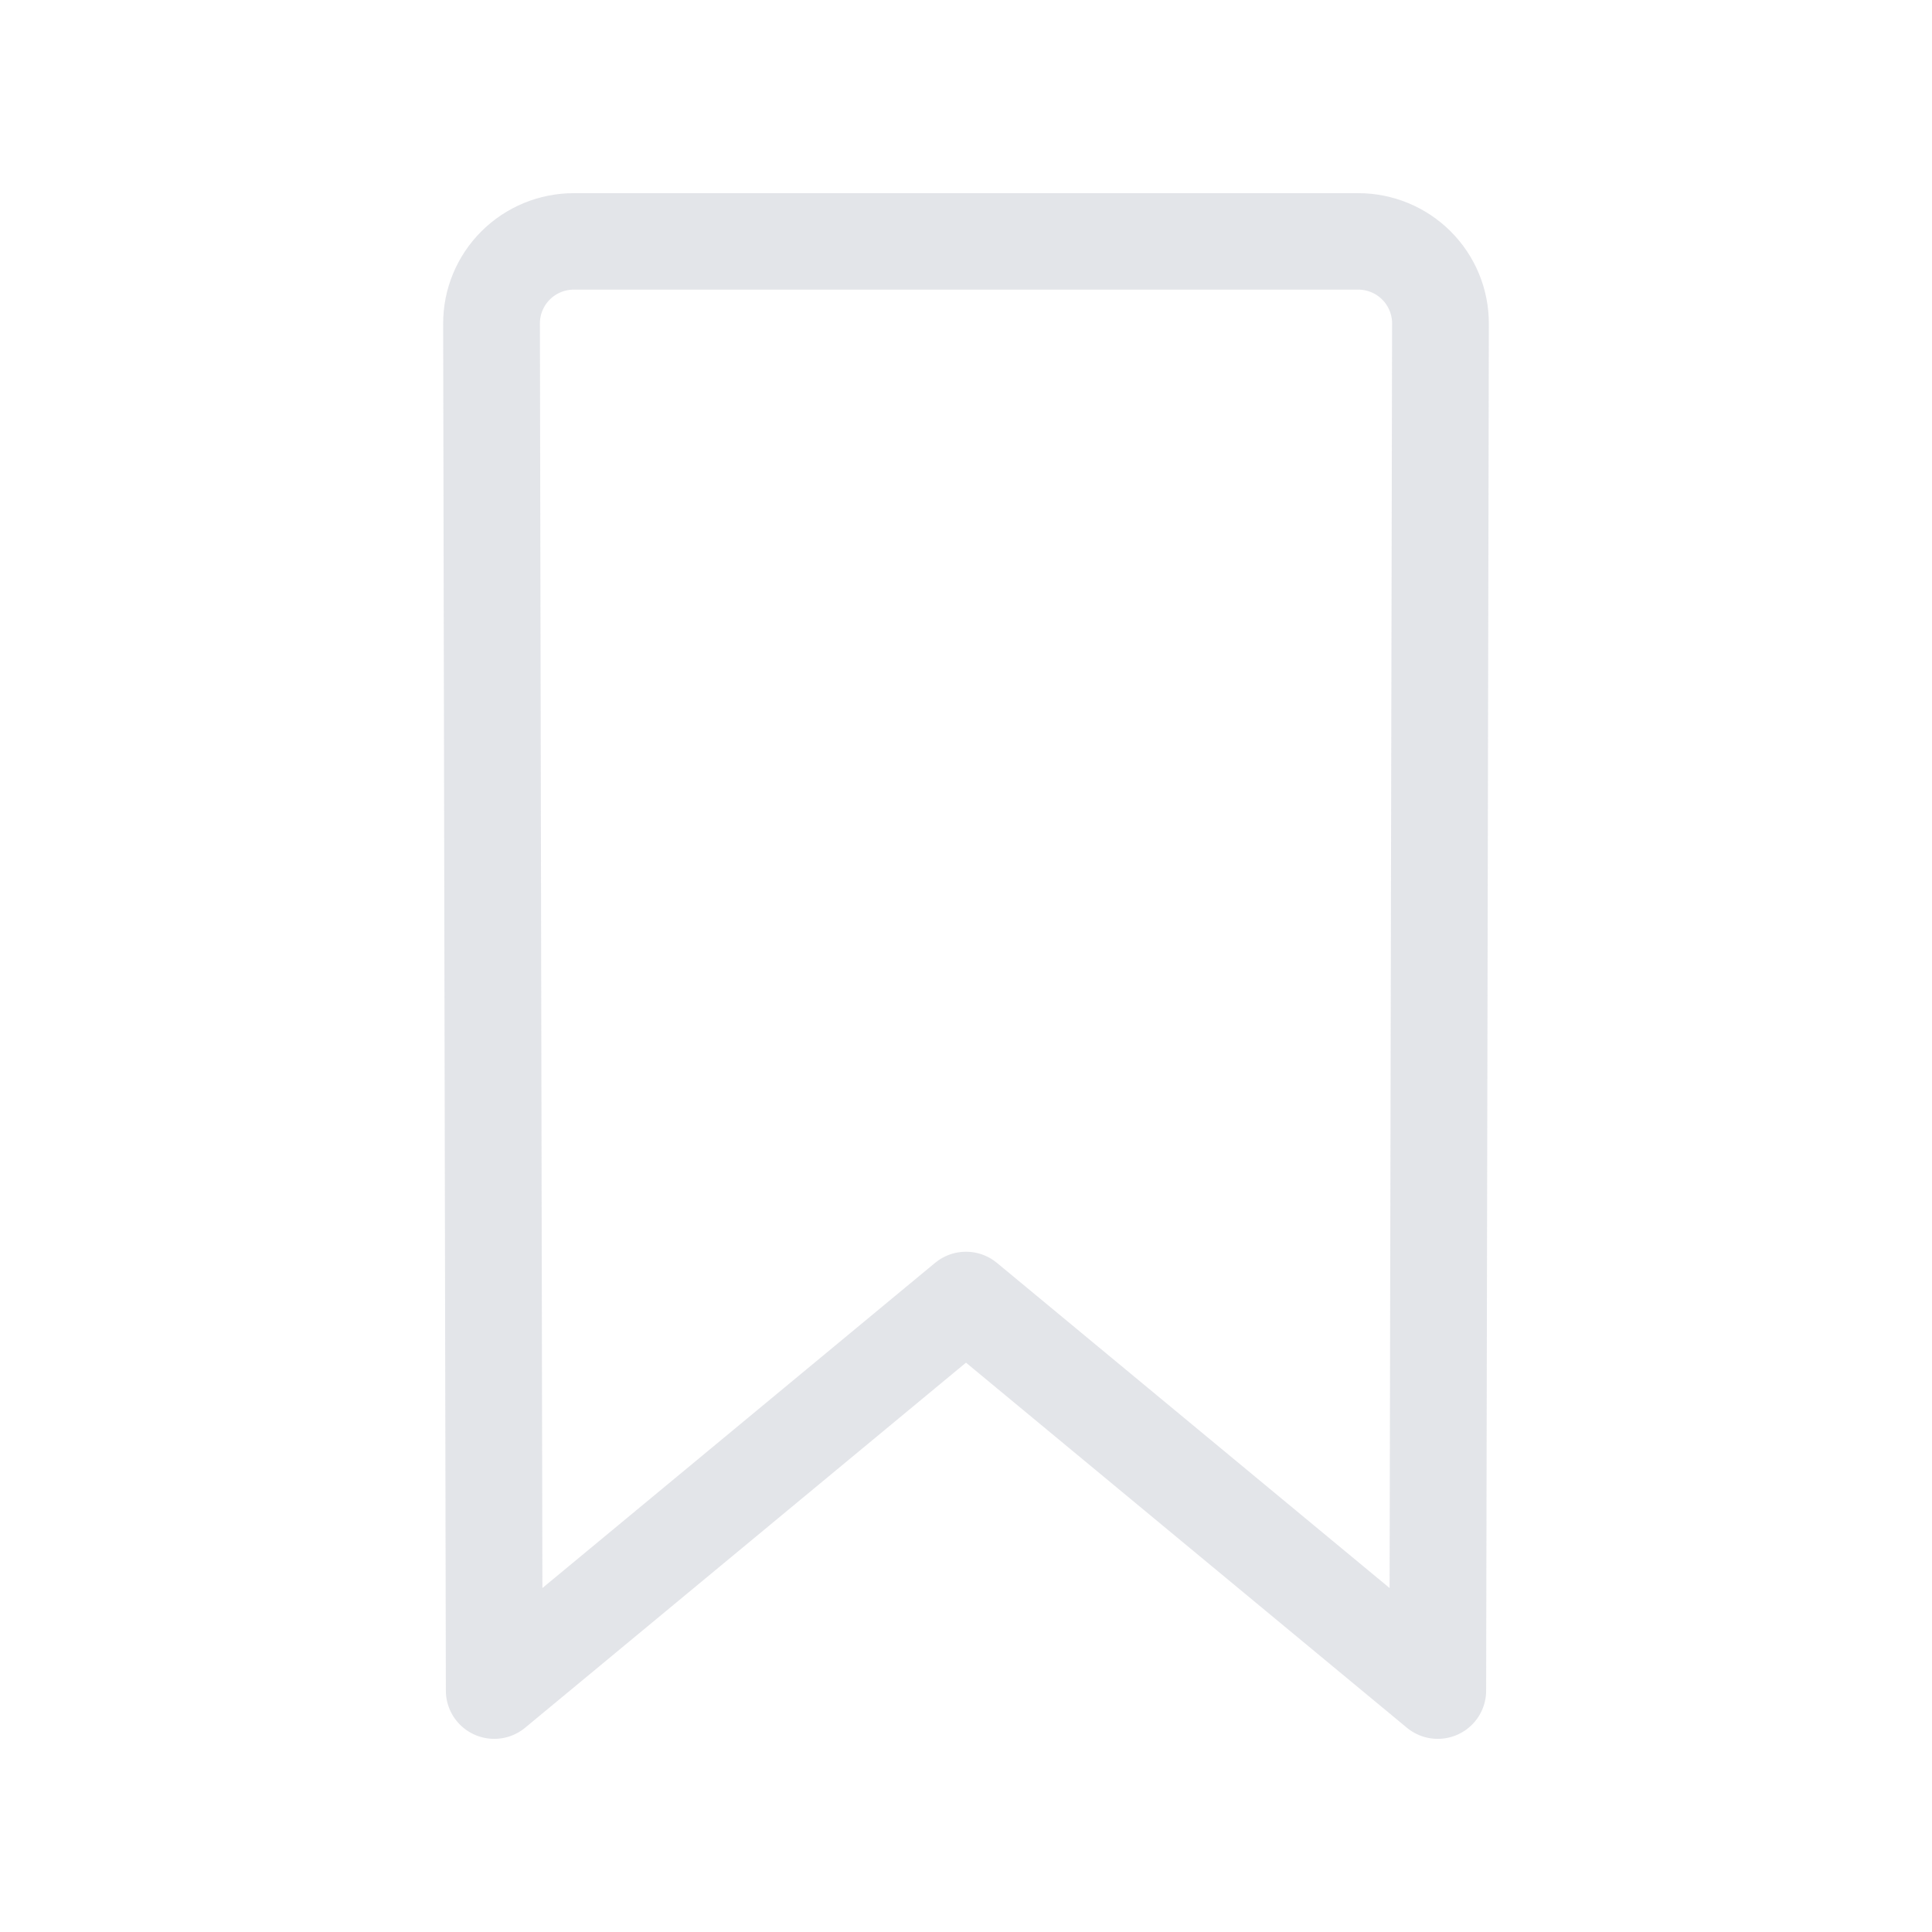
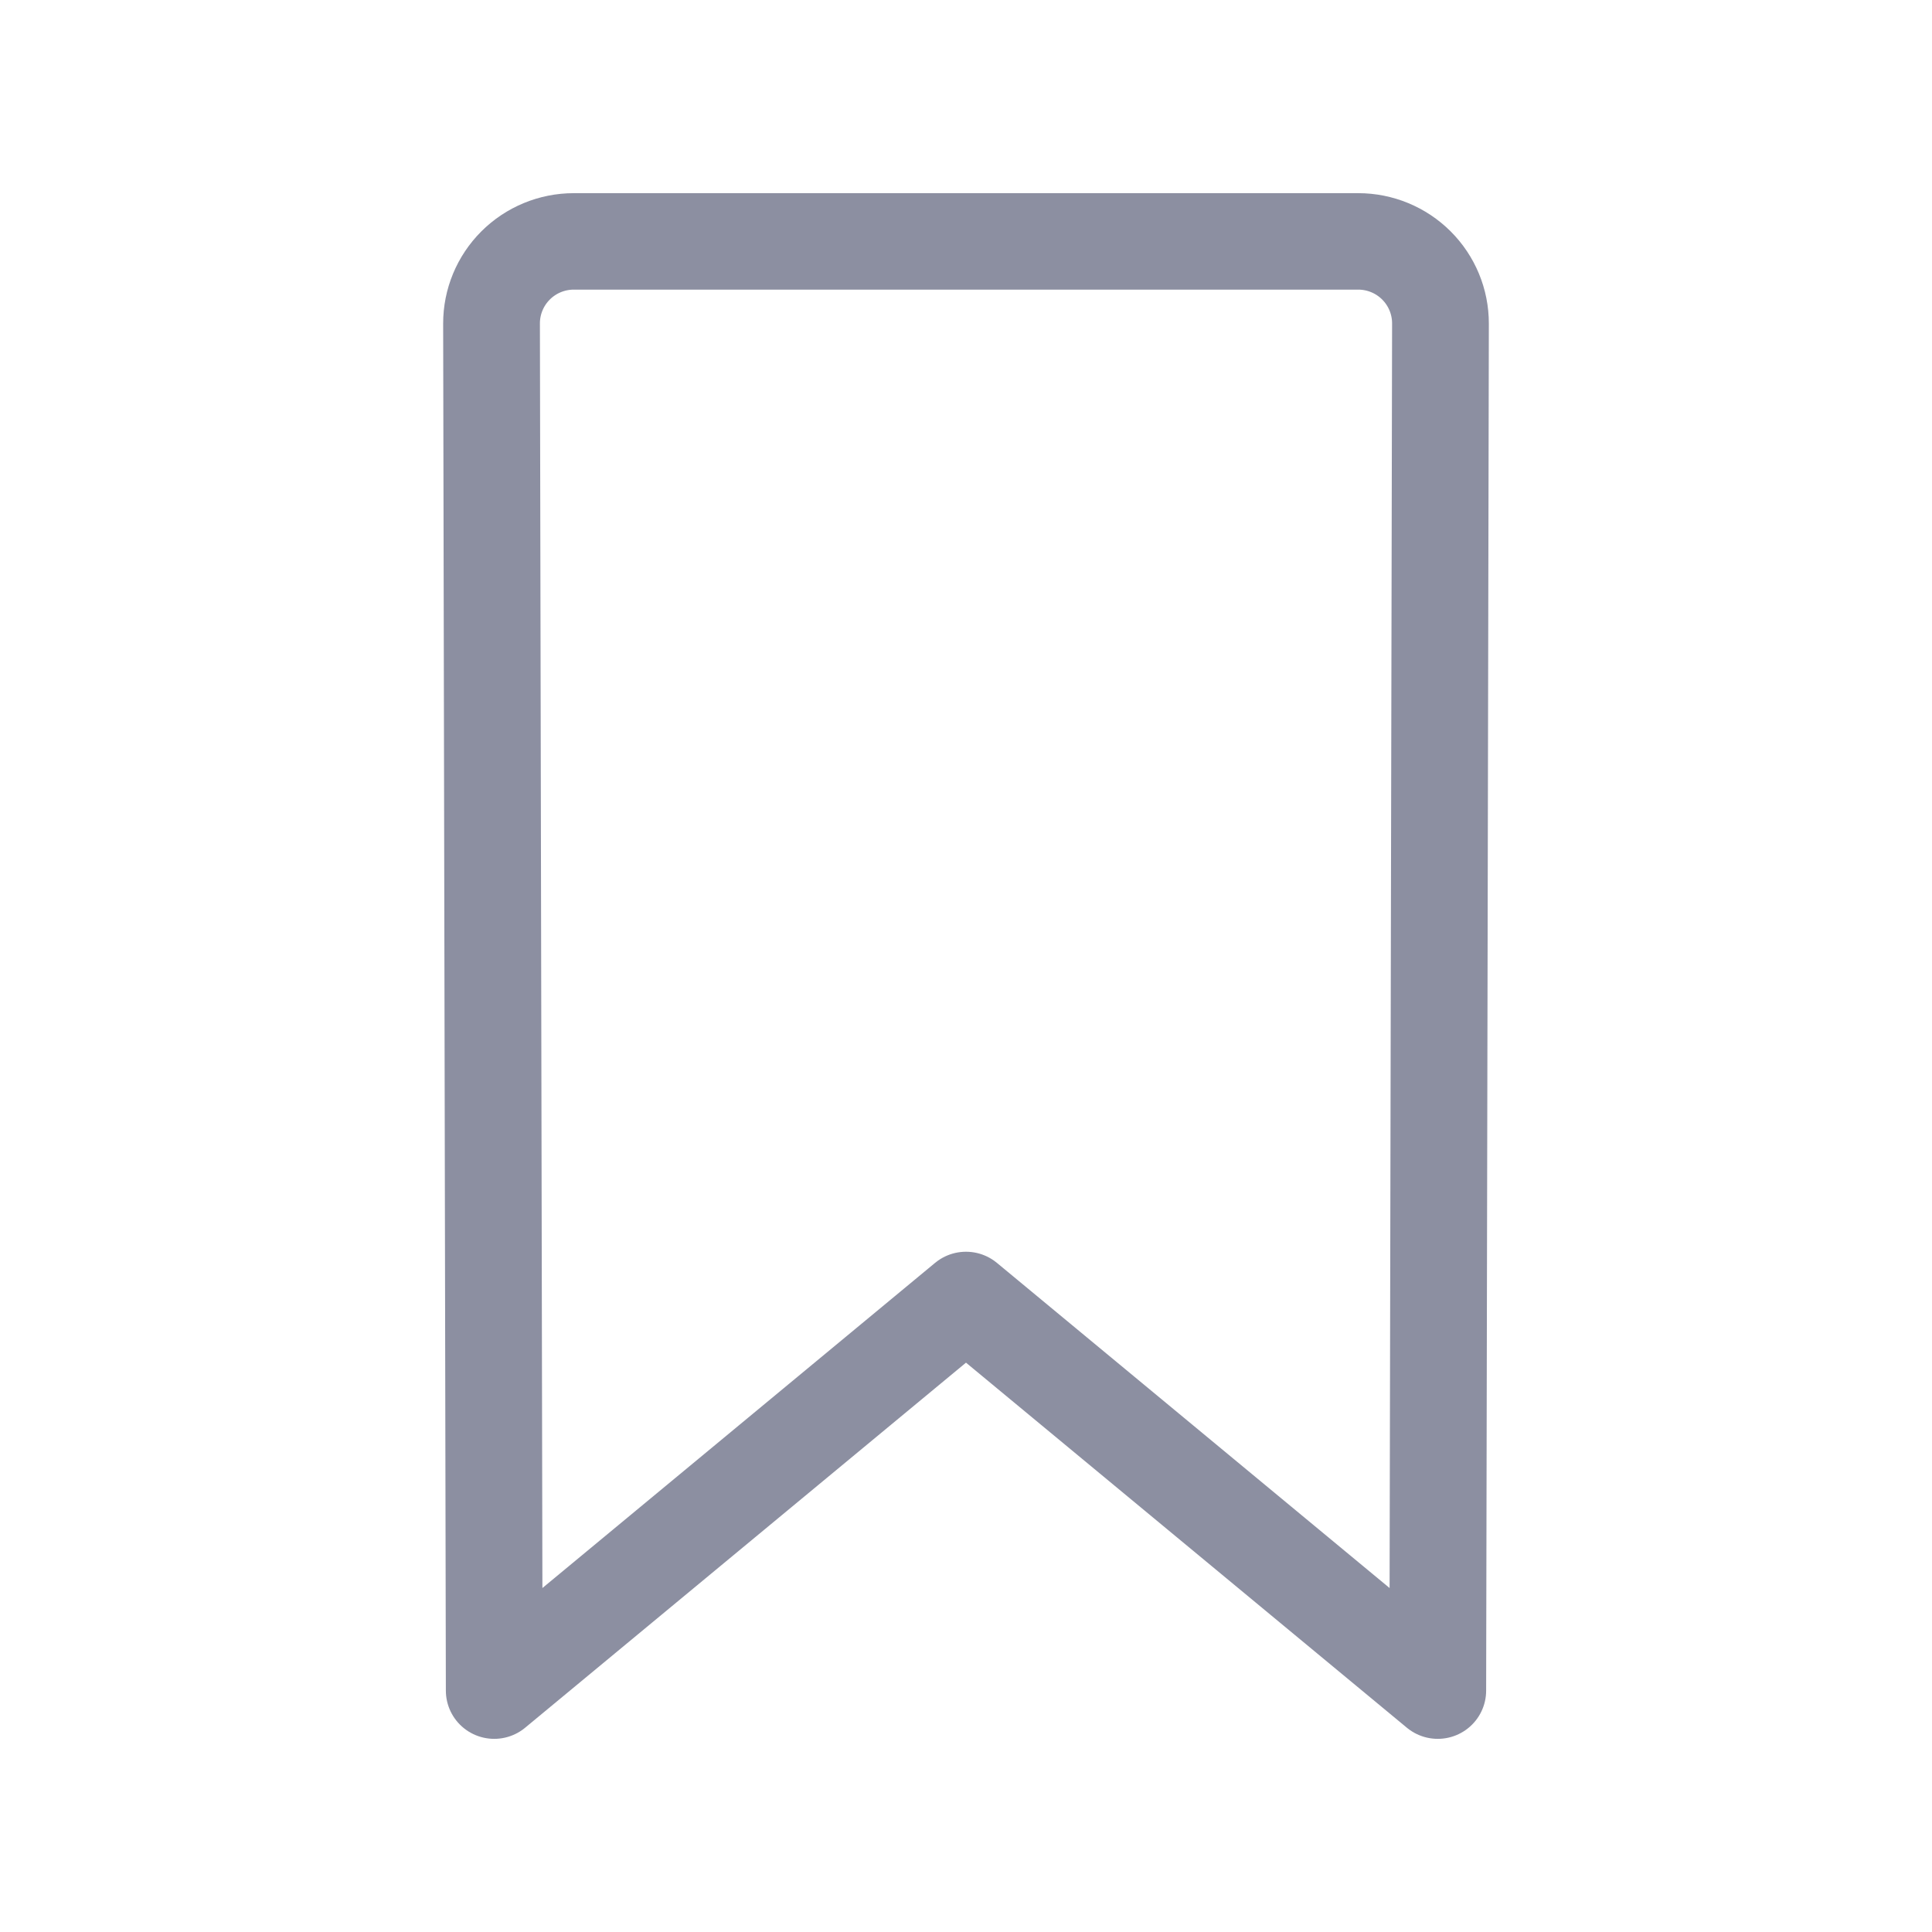
<svg xmlns="http://www.w3.org/2000/svg" version="1.1" x="0px" y="0px" viewBox="0 0 100 100" enable-background="new 0 0 100 100" xml:space="preserve" id="svg12" width="100" height="100">
  <defs id="defs16" />
  <g id="layer1">
-     <path id="path3" style="opacity:0.279;fill:none;stroke:#9ca0b0;stroke-width:5.869;stroke-linecap:square;stroke-linejoin:round;stroke-miterlimit:1000;stroke-dasharray:none;stroke-opacity:1;stroke-dashoffset:0" d="M 21.218,5 21.382,88.18 50,64.41 78.619,88.18 78.783,5 A 4.99,4.99 45.056 0 0 73.792,-3.8e-5 l -47.584,0 a 4.99,4.99 134.944 0 0 -4.99,5 z" transform="matrix(0.8532435,0,0,0.8506637,7.337408,12.49454)" />
+     <path id="path3" style="opacity:1;fill:none;stroke:#8c8fa1;stroke-width:5.869;stroke-linecap:square;stroke-linejoin:round;stroke-miterlimit:1000;stroke-dasharray:none;stroke-opacity:1;stroke-dashoffset:0;fill-opacity:1" d="M 21.218,5 21.382,88.18 50,64.41 78.619,88.18 78.783,5 A 4.99,4.99 45.056 0 0 73.792,-3.8e-5 l -47.584,0 a 4.99,4.99 134.944 0 0 -4.99,5 z" transform="matrix(0.8532435,0,0,0.8506637,7.337408,12.49454)" />
  </g>
</svg>
